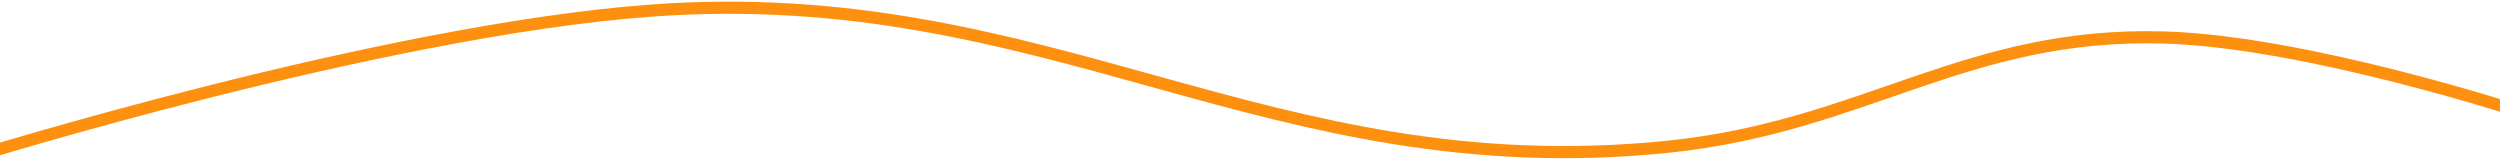
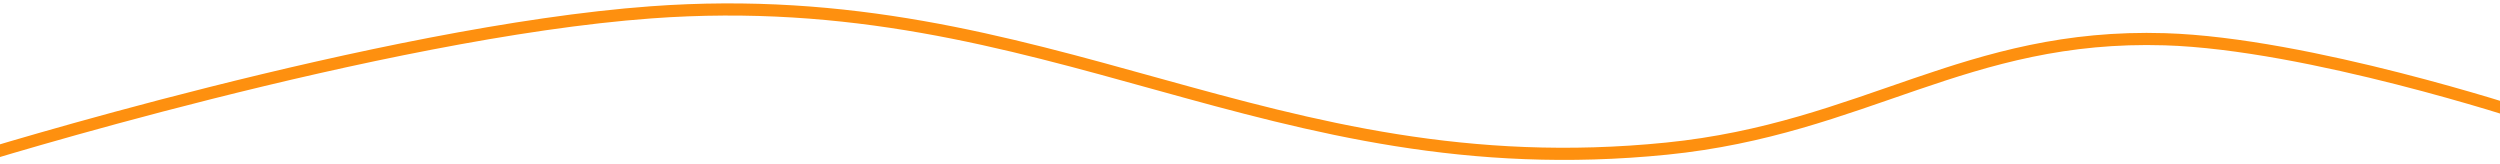
<svg xmlns="http://www.w3.org/2000/svg" width="1440" height="94" viewBox="0 0 1440 94" fill="none">
-   <path d="M -0.508 27.273 L -0.508 52.864 C -0.508 52.864 283.401 91.318 466.492 95.963 C 703.515 101.977 835.572 49.793 1072.493 58.963 C 1217.603 64.58 1442.494 95.963 1442.494 95.963 L 1442.494 22.963 L -0.508 27.273 Z" fill="#303767" style="transform-origin: 720.993px 59.705px;" transform="matrix(-0.999995, -0.003183, 0.003183, -0.999995, -0.00007460576, -0.000005239129)" />
-   <path d="M-16 90.607C-16 90.607 219.199 17.548 375 6.107C604.885 -10.774 730.658 107.726 960 84.607C1074.17 73.098 1132.3 18.108 1247 21.607C1329.57 24.126 1454 65.107 1454 65.107" stroke="#FE900F" stroke-width="7" />
+   <path d="M -9.003 29.248 L -9.003 54.839 C -9.003 54.839 277.955 93.293 463.012 97.938 C 702.58 103.952 836.055 51.768 1075.52 60.938 C 1222.188 66.555 1449.494 97.938 1449.494 97.938 L 1449.494 24.938 L -9.003 29.248 Z" fill="#303767" style="transform-origin: 720.246px 61.68px;" transform="matrix(-0.999995, -0.003183, 0.003183, -0.999995, -0.00001759662, 0.000009637988)" />
+   <path d="M -16 91.607 C -16 91.607 219.199 18.548 375 7.107 C 604.885 -9.774 730.658 108.726 960 85.607 C 1074.17 74.098 1132.3 19.108 1247 22.607 C 1329.57 25.126 1454 66.107 1454 66.107" stroke="#FE900F" stroke-width="7" />
</svg>
